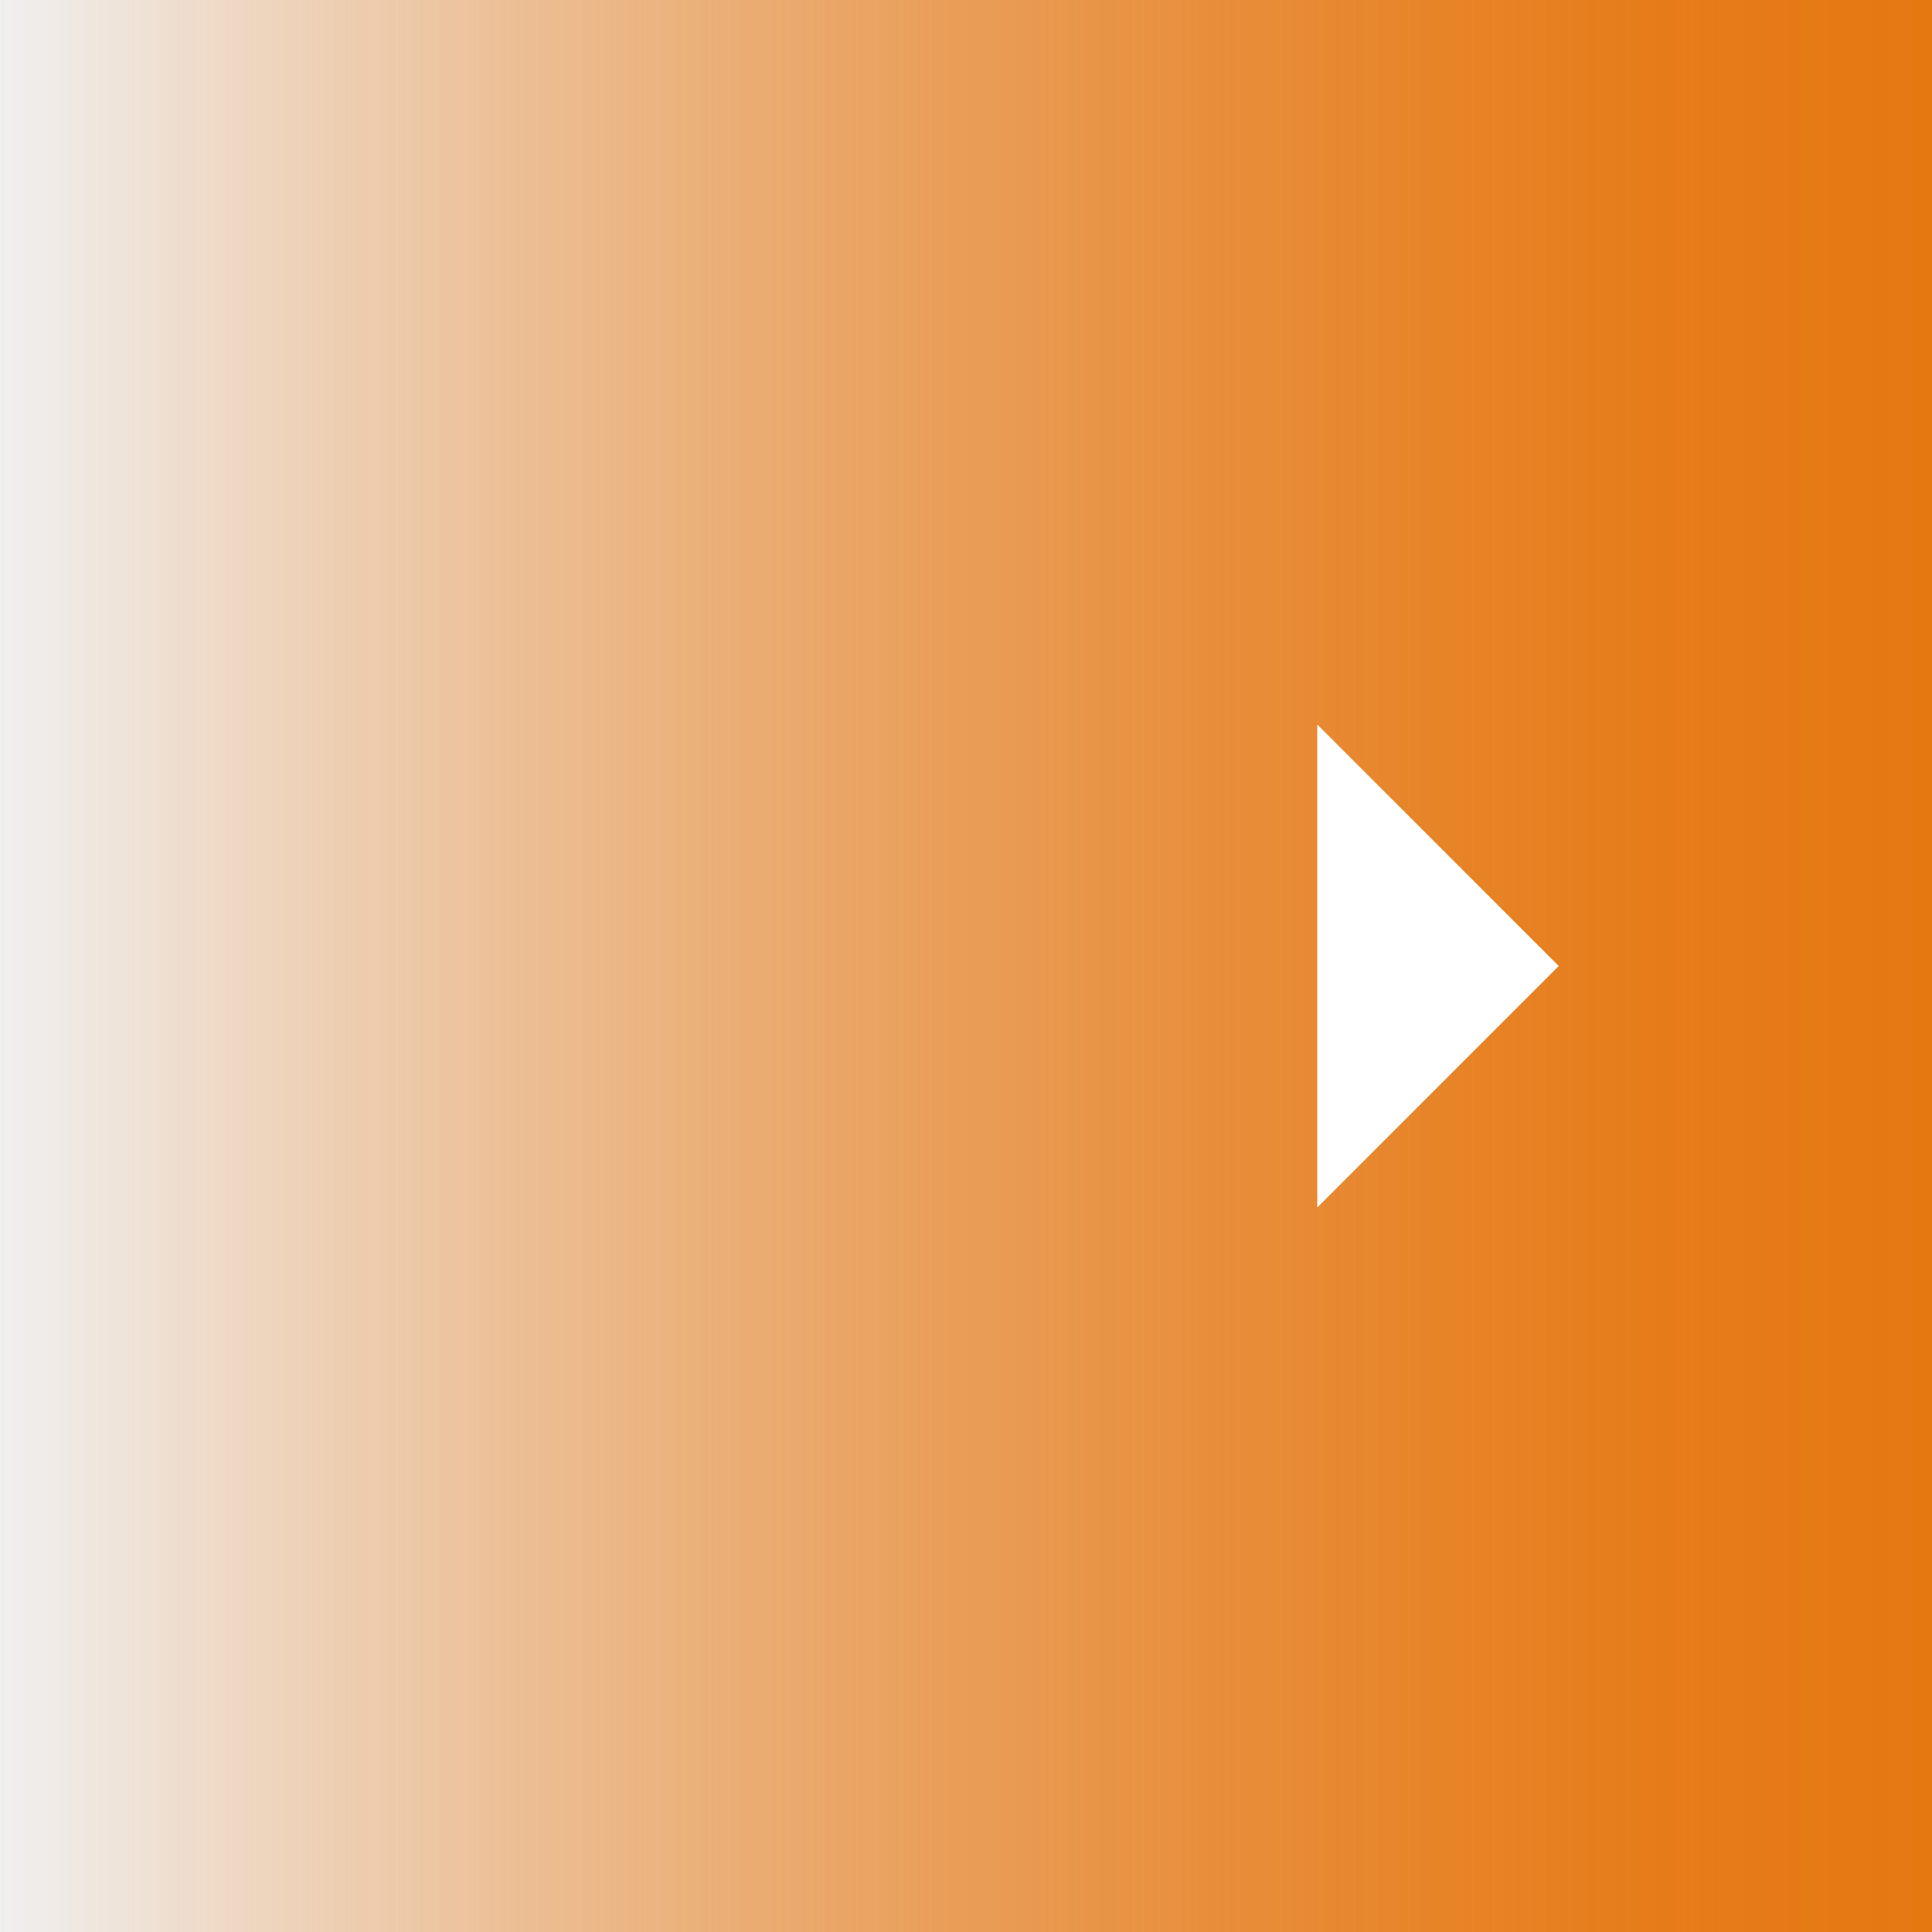
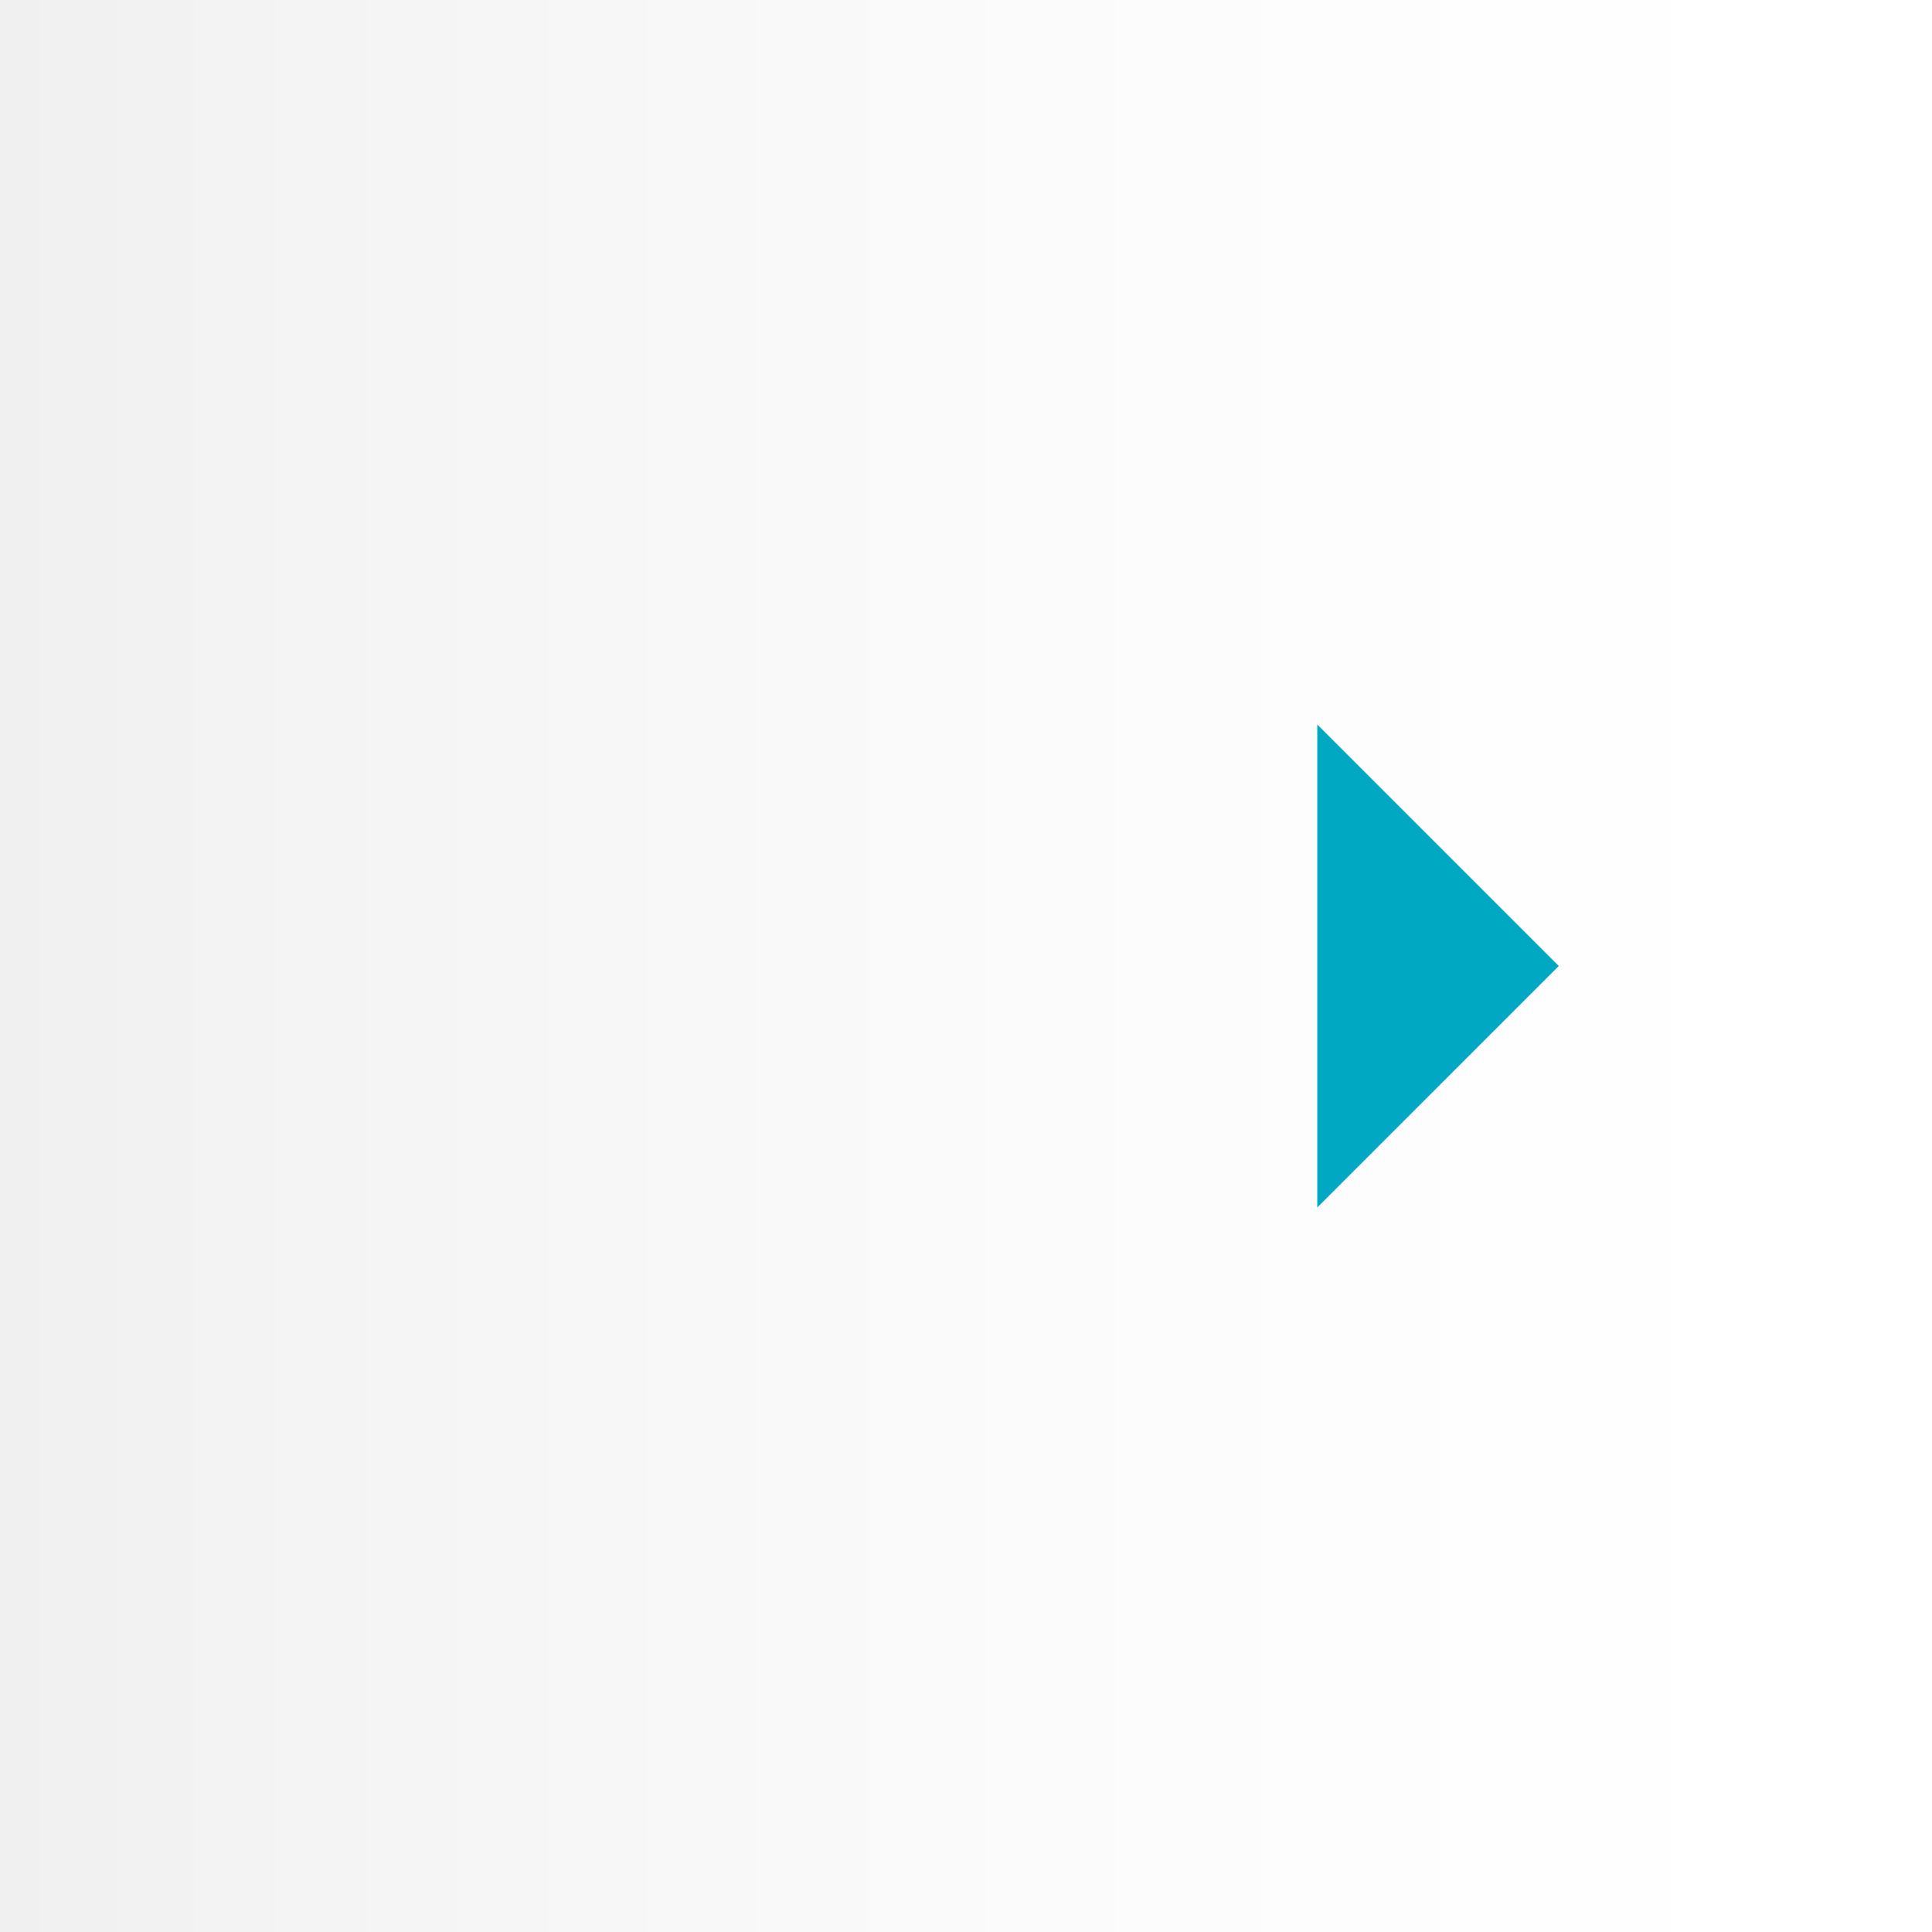
- <svg xmlns="http://www.w3.org/2000/svg" width="44" height="44" viewBox="0 0 44 44">
-   <defs>
-     <style>.a{fill:url(#a);}.b{fill:#fff;}</style>
-     <linearGradient id="a" y1="24" x2="44" y2="24" gradientTransform="matrix(1, 0, 0, -1, 0, 46)" gradientUnits="userSpaceOnUse">
-       <stop offset="0" stop-color="#e67812" stop-opacity="0" />
-       <stop offset="0.14" stop-color="#e67812" stop-opacity="0.23" />
-       <stop offset="0.31" stop-color="#e67812" stop-opacity="0.47" />
-       <stop offset="0.47" stop-color="#e67812" stop-opacity="0.66" />
-       <stop offset="0.62" stop-color="#e67812" stop-opacity="0.81" />
-       <stop offset="0.76" stop-color="#e67812" stop-opacity="0.91" />
-       <stop offset="0.89" stop-color="#e67812" stop-opacity="0.98" />
-       <stop offset="1" stop-color="#e67812" />
-     </linearGradient>
-   </defs>
-   <rect class="a" width="44" height="44" />
-   <polygon class="b" points="30 16.5 35.5 22 30 27.5 30 16.5" />
+ <svg xmlns="http://www.w3.org/2000/svg" version="1.1" id="Layer_1" x="0px" y="0px" viewBox="0 0 44 44" style="enable-background:new 0 0 44 44;" xml:space="preserve">
+   <style type="text/css">
+ 	.st0{fill:url(#SVGID_1_);}
+ 	.st1{fill:#00A8C2;}
+ </style>
+   <linearGradient id="SVGID_1_" gradientUnits="userSpaceOnUse" x1="0" y1="817.89" x2="44" y2="817.89" gradientTransform="matrix(1 0 0 1 0 -795.8898)">
+     <stop offset="0" style="stop-color:#FFFFFF;stop-opacity:0" />
+     <stop offset="0.14" style="stop-color:#FFFFFF;stop-opacity:0.23" />
+     <stop offset="0.31" style="stop-color:#FFFFFF;stop-opacity:0.47" />
+     <stop offset="0.47" style="stop-color:#FFFFFF;stop-opacity:0.66" />
+     <stop offset="0.62" style="stop-color:#FFFFFF;stop-opacity:0.81" />
+     <stop offset="0.76" style="stop-color:#FFFFFF;stop-opacity:0.91" />
+     <stop offset="0.89" style="stop-color:#FFFFFF;stop-opacity:0.98" />
+     <stop offset="1" style="stop-color:#FFFFFF" />
+   </linearGradient>
+   <rect y="0" class="st0" width="44" height="44" />
+   <polygon class="st1" points="30,16.5 35.5,22 30,27.5 " />
</svg>
